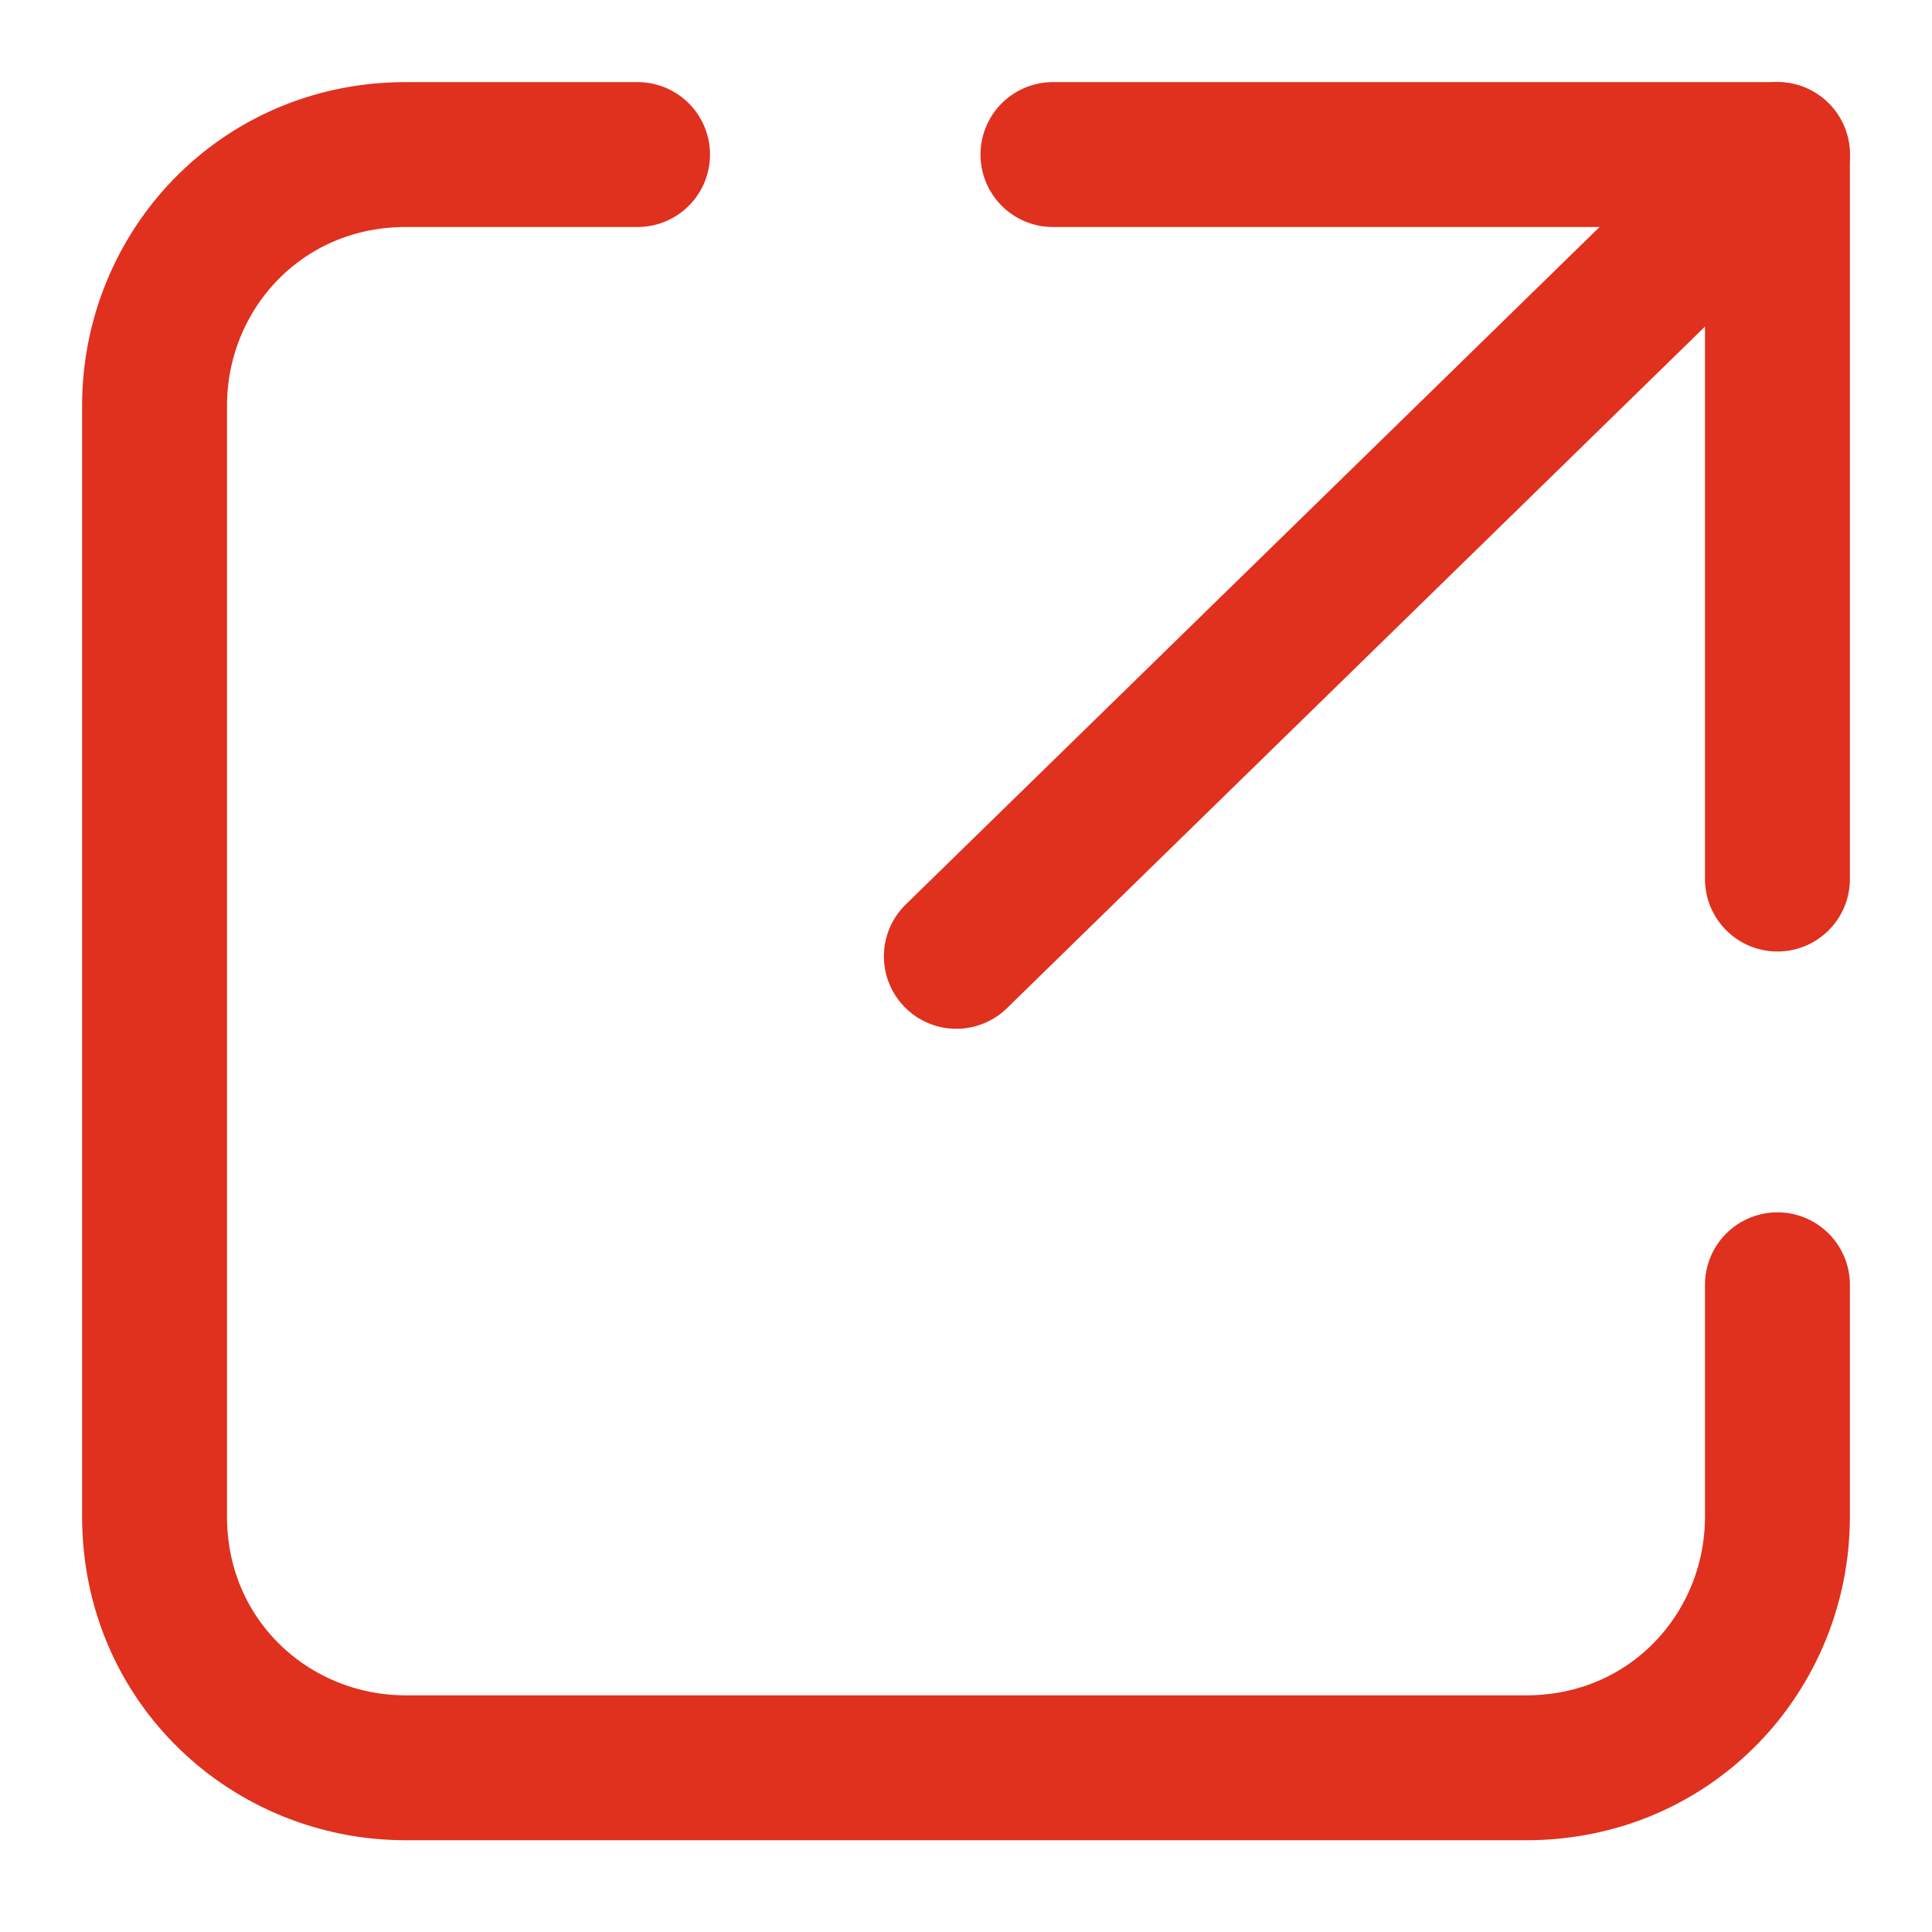
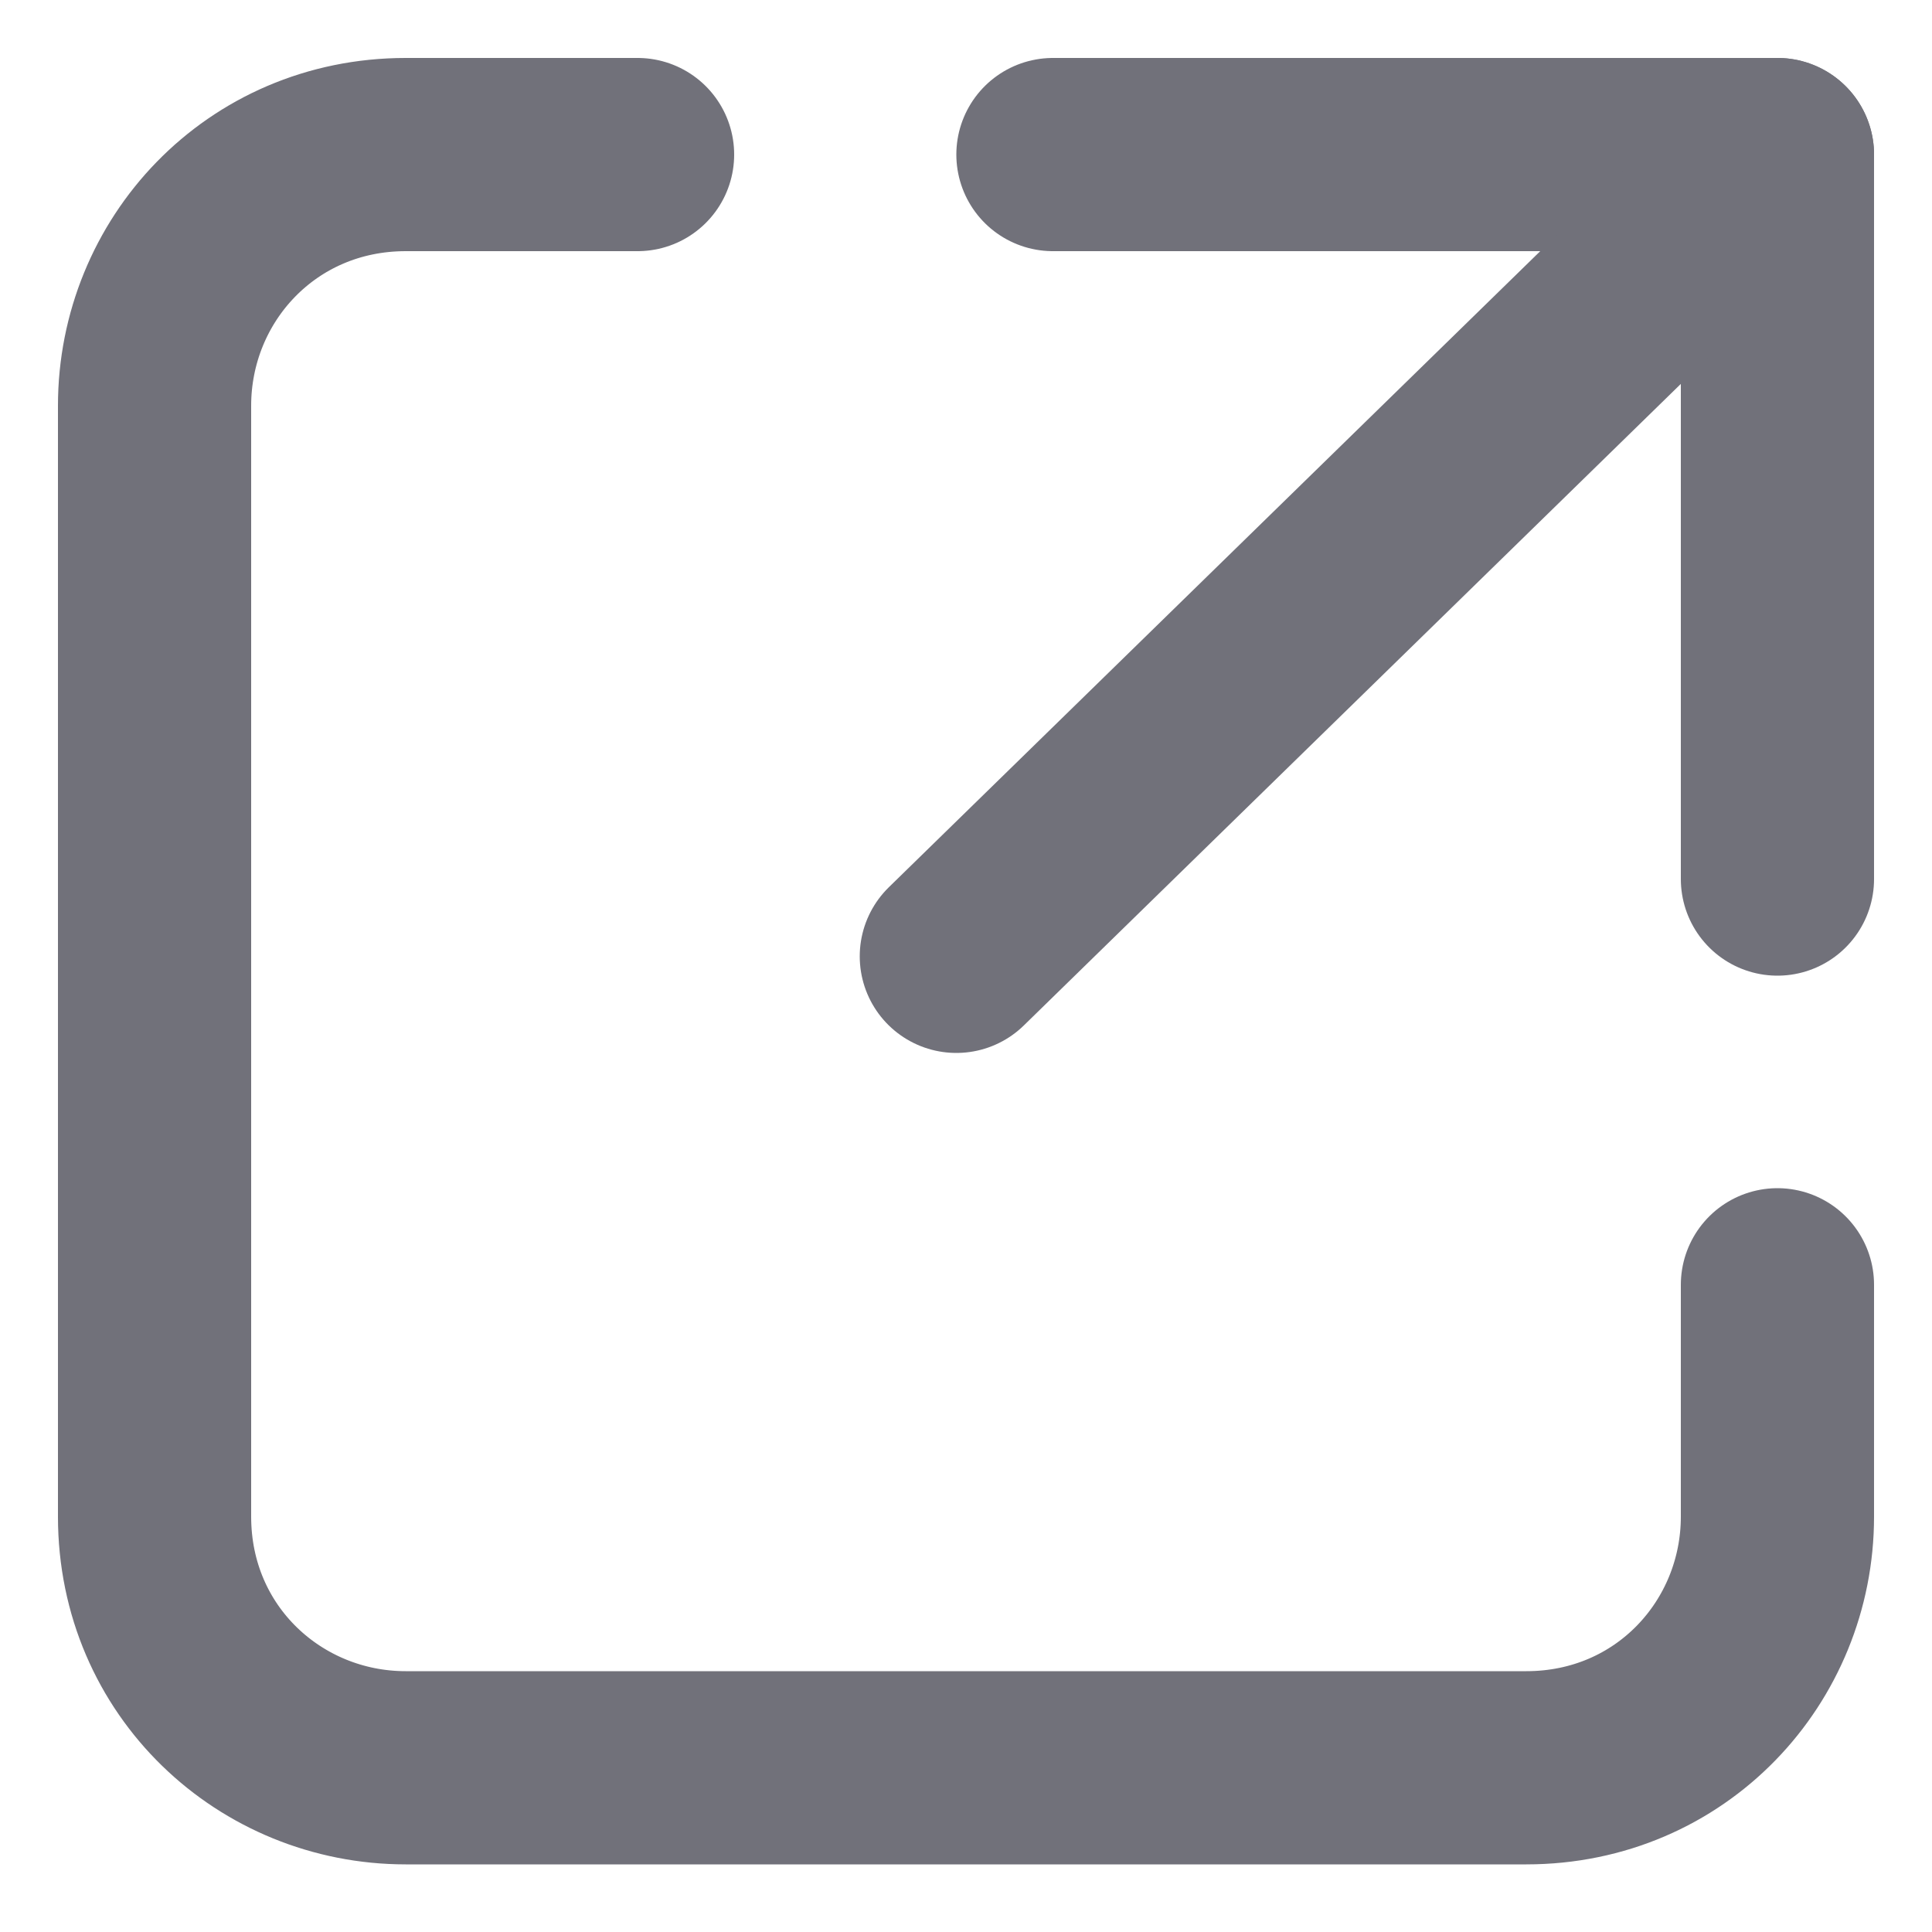
<svg xmlns="http://www.w3.org/2000/svg" version="1.1" viewBox="0 0 20 20">
  <g>
-     <path vector-effect="non-scaling-stroke" stroke="#e0301e" stroke-width="1.5" fill="none" stroke-linecap="round" stroke-linejoin="round" d="M18.4,13.3v2.4c0,1.4-1.1,2.6-2.6,2.6H4.2c-1.4,0-2.6-1.1-2.6-2.6V4.2   c0-1.4,1.1-2.6,2.6-2.6h2.4" />
-     <polyline vector-effect="non-scaling-stroke" stroke="#e0301e" stroke-width="1.5" fill="none" stroke-linecap="round" stroke-linejoin="round" points="10.9,1.6 18.4,1.6 18.4,9.1  " />
-     <line vector-effect="non-scaling-stroke" stroke="#e0301e" stroke-width="1.5" fill="none" stroke-linecap="round" stroke-linejoin="round" x1="9.9" y1="9.9" x2="18.4" y2="1.6" />
+     <path vector-effect="non-scaling-stroke" stroke="#71717a" stroke-width="2" fill="none" stroke-linecap="round" stroke-linejoin="round" d="M18.4,13.3v2.4c0,1.4-1.1,2.6-2.6,2.6H4.2c-1.4,0-2.6-1.1-2.6-2.6V4.2c0-1.4,1.1-2.6,2.6-2.6h2.4" />
+     <polyline vector-effect="non-scaling-stroke" stroke="#71717a" stroke-width="2" fill="none" stroke-linecap="round" stroke-linejoin="round" points="10.9,1.6 18.4,1.6 18.4,9.1" />
+     <line vector-effect="non-scaling-stroke" stroke="#71717a" stroke-width="2" fill="none" stroke-linecap="round" stroke-linejoin="round" x1="9.9" y1="9.9" x2="18.4" y2="1.6" />
  </g>
</svg>
